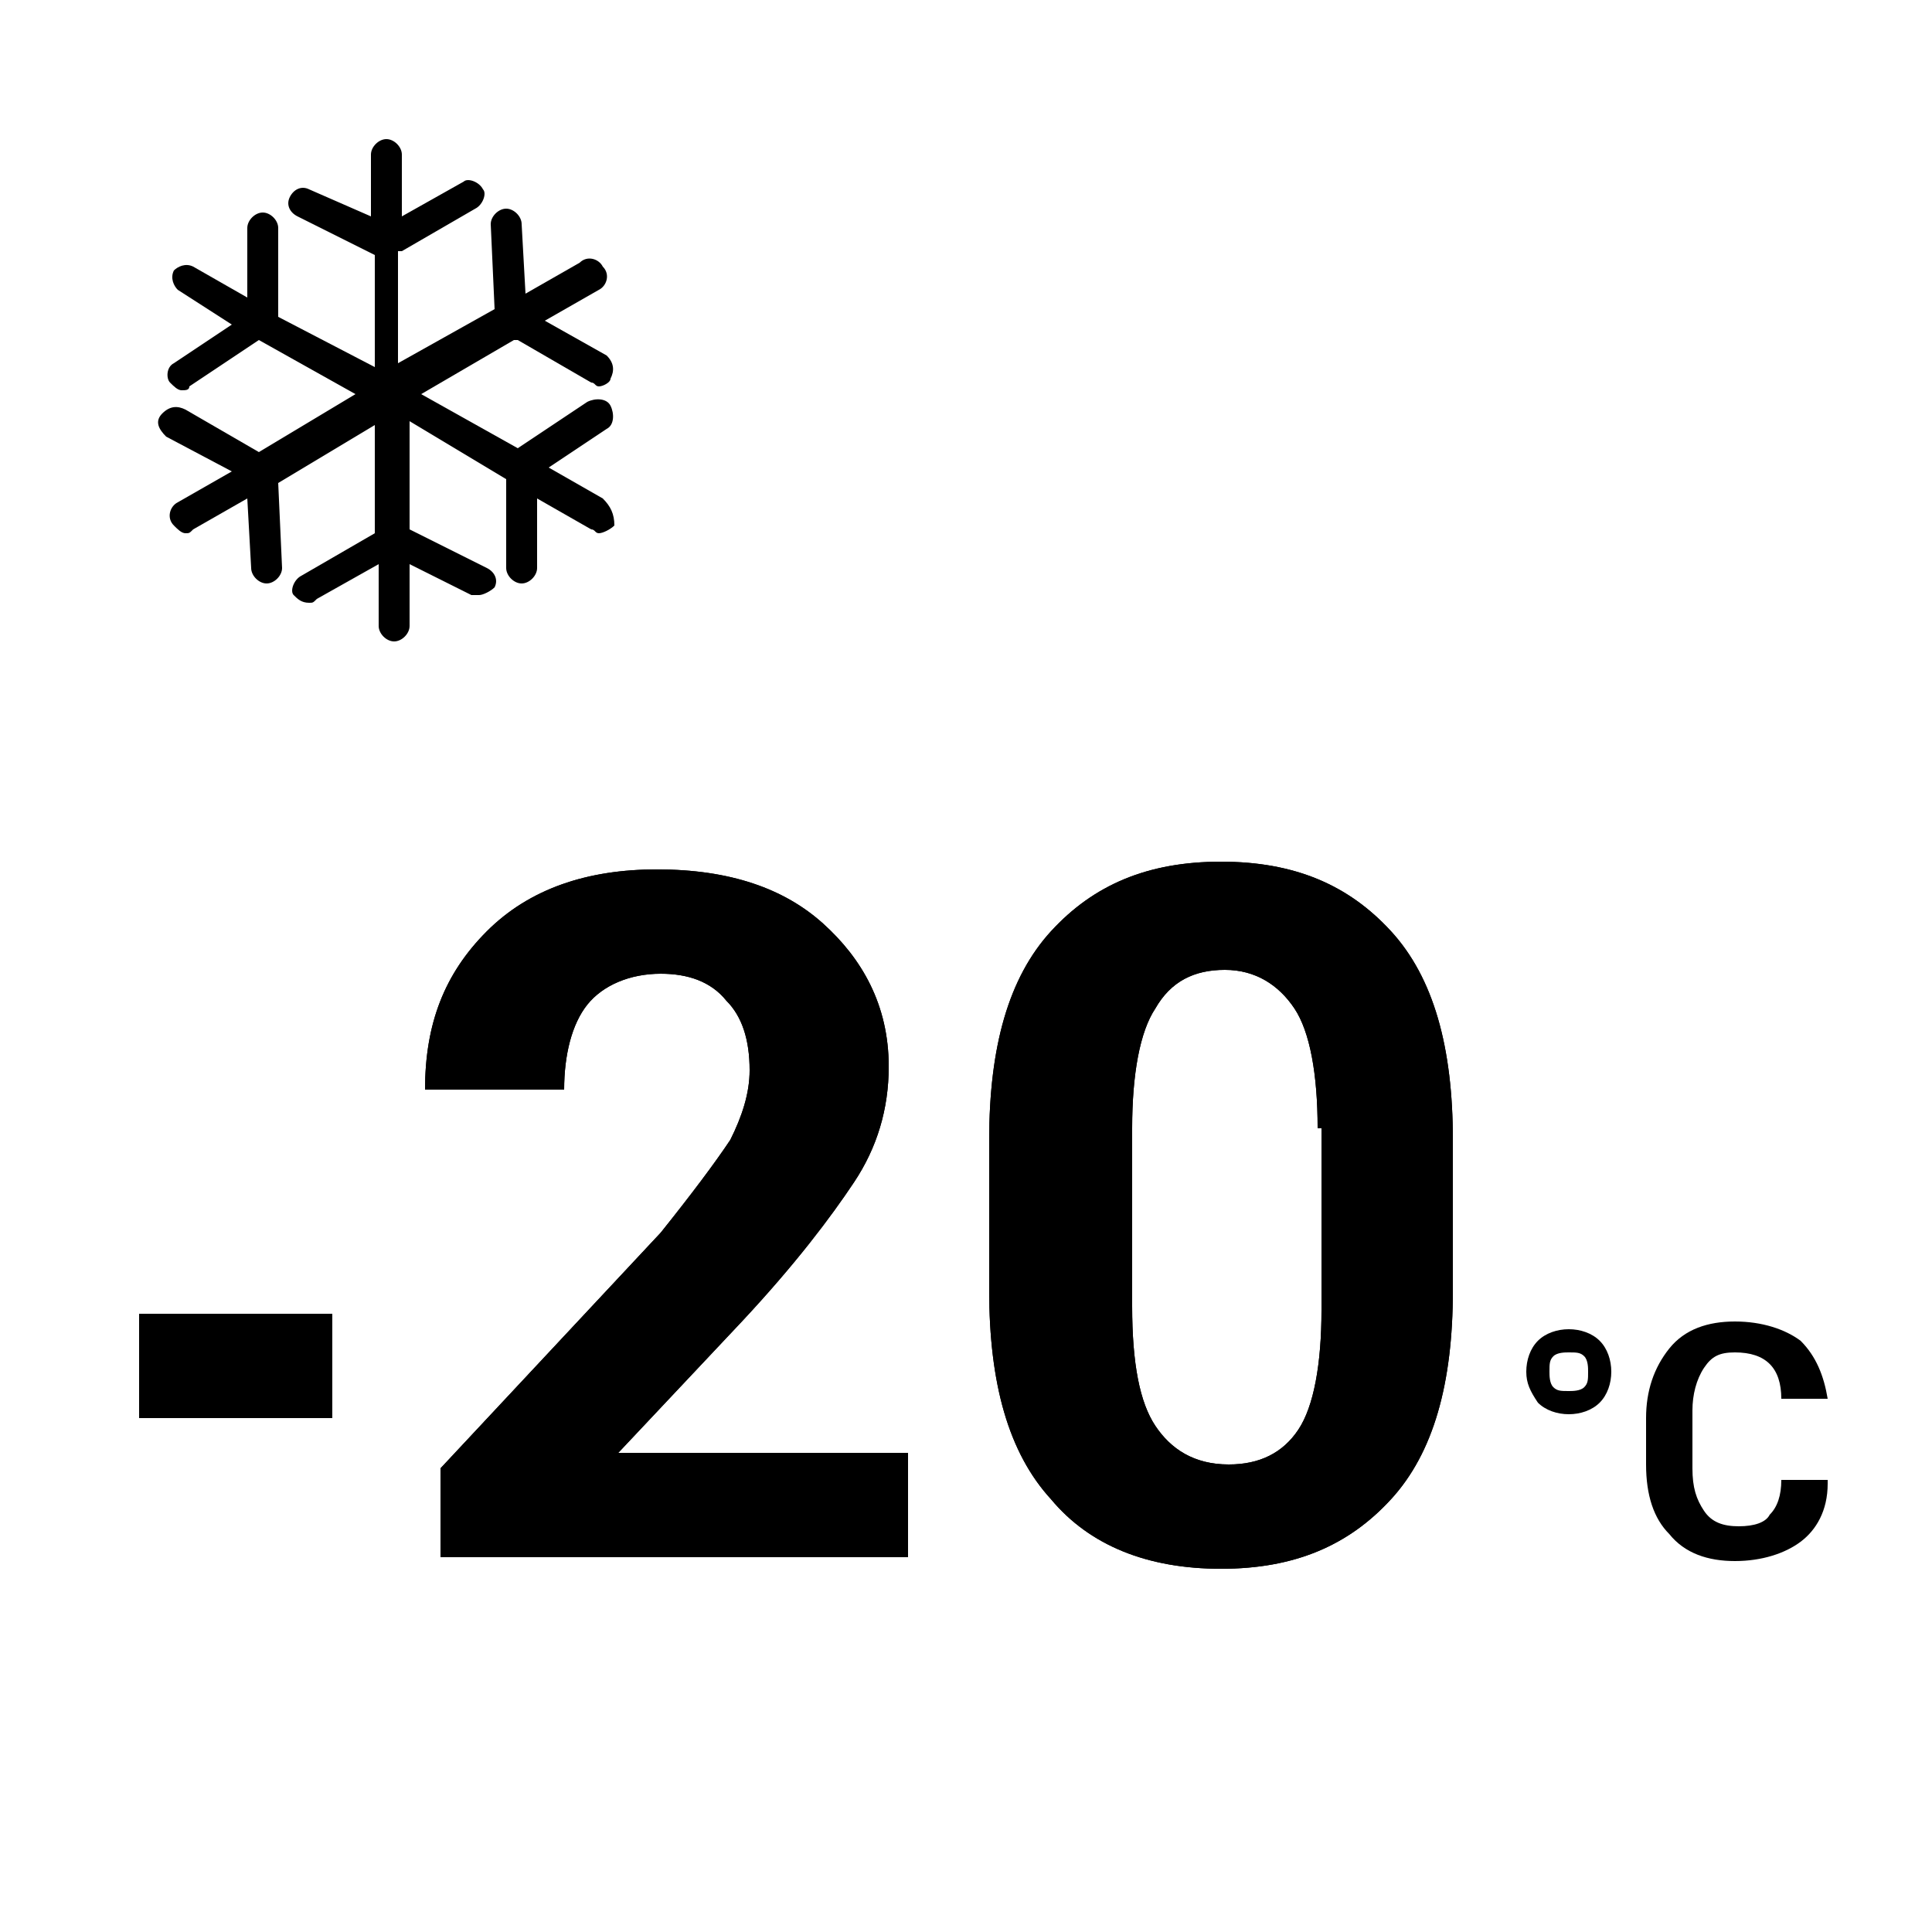
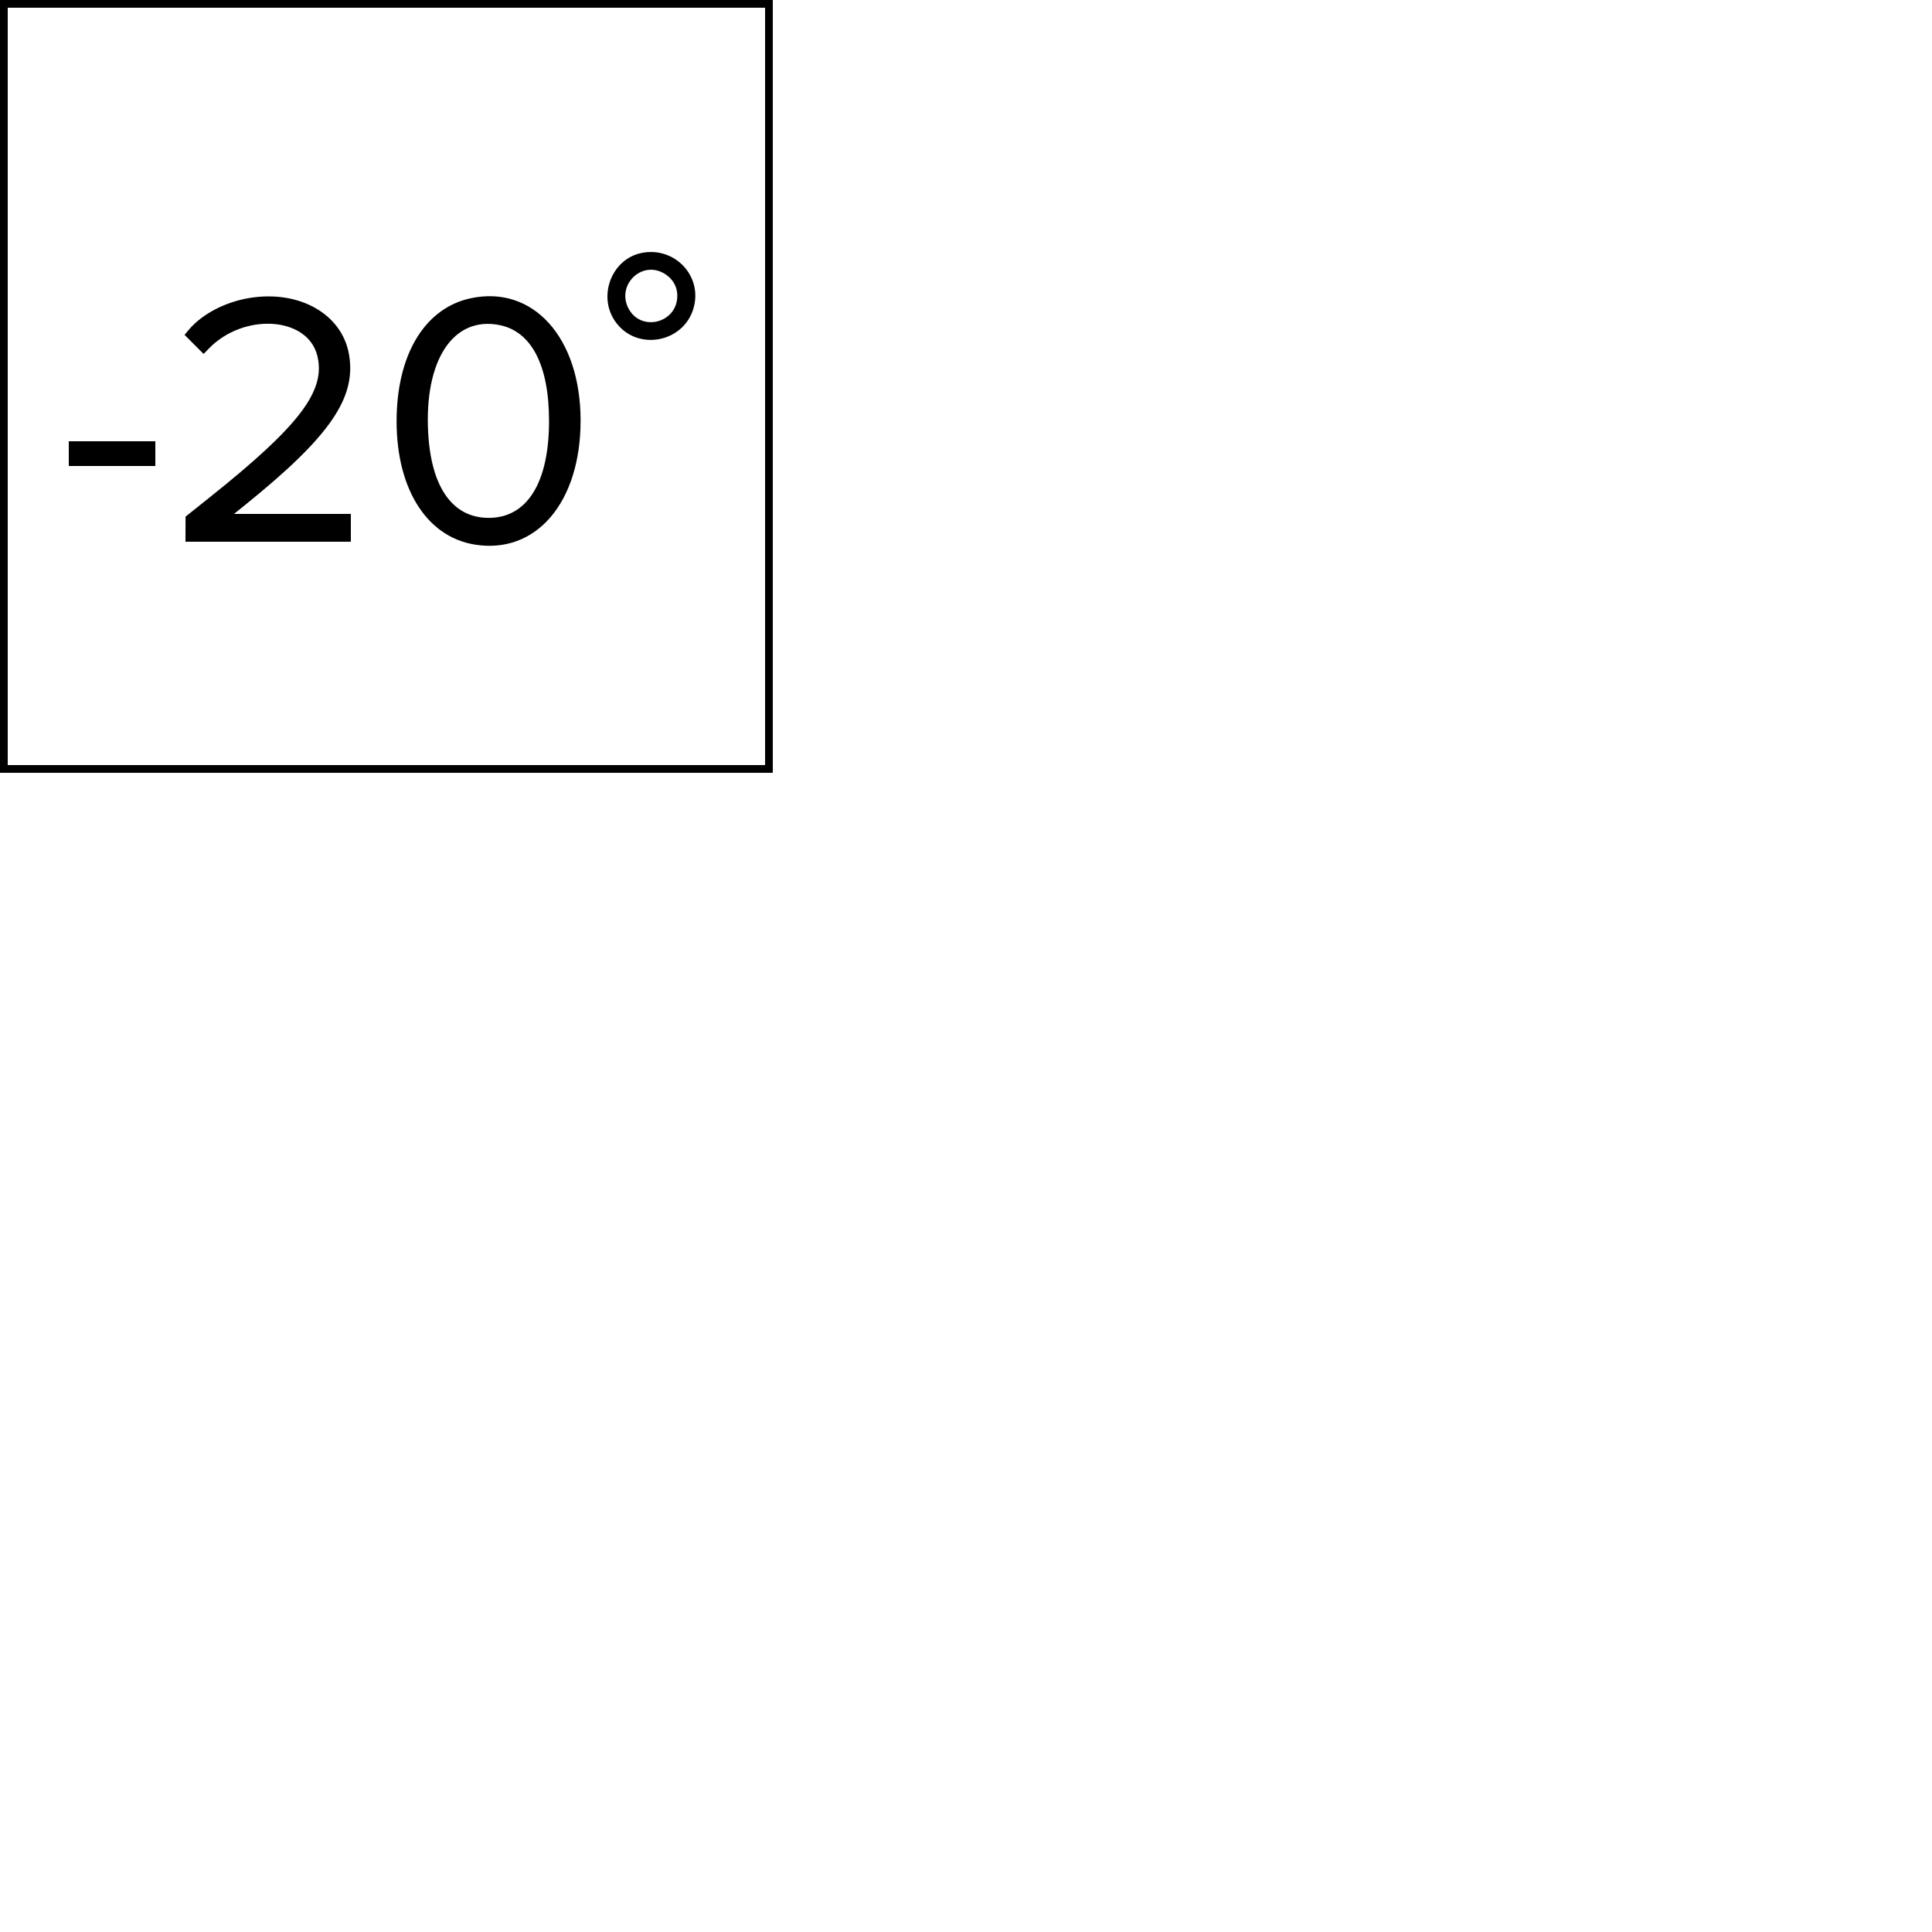
- <svg xmlns="http://www.w3.org/2000/svg" version="1.1" id="Layer_1" x="0px" y="0px" width="50px" height="50px" viewBox="0 0 50 50" enable-background="new 0 0 50 50" xml:space="preserve">
-   <g>
-     <g>
-       <g>
-         <path d="M23.5,40.3H11.4V38l5.7-6.1c0.8-1,1.4-1.8,1.8-2.4c0.3-0.6,0.5-1.2,0.5-1.8c0-0.8-0.2-1.4-0.6-1.8     c-0.4-0.5-1-0.7-1.7-0.7c-0.8,0-1.5,0.3-1.9,0.8s-0.6,1.3-0.6,2.2H11c0-1.7,0.5-3,1.6-4.1c1.1-1.1,2.6-1.6,4.4-1.6     c1.9,0,3.3,0.5,4.3,1.4S23,26,23,27.6c0,1.1-0.3,2.1-0.9,3c-0.6,0.9-1.5,2.1-2.9,3.6L16,37.6h7.5V40.3z" />
-         <path d="M37.6,33.4c0,2.4-0.5,4.2-1.6,5.4c-1.1,1.2-2.5,1.8-4.4,1.8c-1.9,0-3.4-0.6-4.4-1.8c-1.1-1.2-1.6-3-1.6-5.4v-3.9     c0-2.4,0.5-4.2,1.6-5.4c1.1-1.2,2.5-1.8,4.4-1.8c1.9,0,3.3,0.6,4.4,1.8s1.6,3,1.6,5.4V33.4z M34.1,29.2c0-1.4-0.2-2.5-0.6-3.1     c-0.4-0.6-1-1-1.8-1c-0.8,0-1.4,0.3-1.8,1c-0.4,0.6-0.6,1.7-0.6,3.1v4.6c0,1.5,0.2,2.5,0.6,3.1c0.4,0.6,1,1,1.9,1     c0.8,0,1.4-0.3,1.8-0.9s0.6-1.7,0.6-3.1V29.2z" />
-       </g>
-       <g>
-         <path d="M23.5,40.3H11.4V38l5.7-6.1c0.8-1,1.4-1.8,1.8-2.4c0.3-0.6,0.5-1.2,0.5-1.8c0-0.8-0.2-1.4-0.6-1.8     c-0.4-0.5-1-0.7-1.7-0.7c-0.8,0-1.5,0.3-1.9,0.8s-0.6,1.3-0.6,2.2H11c0-1.7,0.5-3,1.6-4.1c1.1-1.1,2.6-1.6,4.4-1.6     c1.9,0,3.3,0.5,4.3,1.4S23,26,23,27.6c0,1.1-0.3,2.1-0.9,3c-0.6,0.9-1.5,2.1-2.9,3.6L16,37.6h7.5V40.3z" />
-         <path d="M37.6,33.4c0,2.4-0.5,4.2-1.6,5.4c-1.1,1.2-2.5,1.8-4.4,1.8c-1.9,0-3.4-0.6-4.4-1.8c-1.1-1.2-1.6-3-1.6-5.4v-3.9     c0-2.4,0.5-4.2,1.6-5.4c1.1-1.2,2.5-1.8,4.4-1.8c1.9,0,3.3,0.6,4.4,1.8s1.6,3,1.6,5.4V33.4z M34.1,29.2c0-1.4-0.2-2.5-0.6-3.1     c-0.4-0.6-1-1-1.8-1c-0.8,0-1.4,0.3-1.8,1c-0.4,0.6-0.6,1.7-0.6,3.1v4.6c0,1.5,0.2,2.5,0.6,3.1c0.4,0.6,1,1,1.9,1     c0.8,0,1.4-0.3,1.8-0.9s0.6-1.7,0.6-3.1V29.2z" />
-       </g>
-     </g>
-     <rect x="3.6" y="34" width="5" height="2.7" />
-     <g>
-       <path d="M39.5,35.5c0-0.3,0.1-0.6,0.3-0.8c0.2-0.2,0.5-0.3,0.8-0.3c0.3,0,0.6,0.1,0.8,0.3c0.2,0.2,0.3,0.5,0.3,0.8    c0,0.3-0.1,0.6-0.3,0.8c-0.2,0.2-0.5,0.3-0.8,0.3c-0.3,0-0.6-0.1-0.8-0.3C39.6,36,39.5,35.8,39.5,35.5z M40.1,35.5    c0,0.1,0,0.3,0.1,0.4s0.2,0.1,0.4,0.1c0.1,0,0.3,0,0.4-0.1c0.1-0.1,0.1-0.2,0.1-0.4c0-0.1,0-0.3-0.1-0.4s-0.2-0.1-0.4-0.1    c-0.1,0-0.3,0-0.4,0.1S40.1,35.3,40.1,35.5z" />
-       <path d="M47.3,38.4c0,0.7-0.3,1.2-0.7,1.5s-1,0.5-1.7,0.5c-0.7,0-1.3-0.2-1.7-0.7c-0.4-0.4-0.6-1-0.6-1.8v-1.2    c0-0.7,0.2-1.3,0.6-1.8s1-0.7,1.7-0.7c0.7,0,1.3,0.2,1.7,0.5c0.4,0.4,0.6,0.9,0.7,1.5h-1.2c0-0.4-0.1-0.7-0.3-0.9    s-0.5-0.3-0.9-0.3c-0.4,0-0.6,0.1-0.8,0.4s-0.3,0.7-0.3,1.1V38c0,0.5,0.1,0.8,0.3,1.1c0.2,0.3,0.5,0.4,0.9,0.4    c0.4,0,0.7-0.1,0.8-0.3c0.2-0.2,0.3-0.5,0.3-0.9H47.3z" />
-     </g>
-     <path d="M15.6,12.9l-1.4-0.8l1.5-1c0.2-0.1,0.2-0.4,0.1-0.6c-0.1-0.2-0.4-0.2-0.6-0.1l-1.8,1.2c0,0,0,0,0,0l-2.5-1.4l2.4-1.4   c0,0,0,0,0.1,0l1.9,1.1c0.1,0,0.1,0.1,0.2,0.1c0.1,0,0.3-0.1,0.3-0.2c0.1-0.2,0.1-0.4-0.1-0.6l-1.6-0.9l1.4-0.8   c0.2-0.1,0.3-0.4,0.1-0.6c-0.1-0.2-0.4-0.3-0.6-0.1l-1.4,0.8l-0.1-1.8c0-0.2-0.2-0.4-0.4-0.4c-0.2,0-0.4,0.2-0.4,0.4l0.1,2.2   c0,0,0,0,0,0l-2.5,1.4l0-2.9c0,0,0,0,0.1,0l1.9-1.1c0.2-0.1,0.3-0.4,0.2-0.5c-0.1-0.2-0.4-0.3-0.5-0.2l-1.6,0.9l0-1.6   c0-0.2-0.2-0.4-0.4-0.4h0c-0.2,0-0.4,0.2-0.4,0.4l0,1.6L8,4.9c-0.2-0.1-0.4,0-0.5,0.2c-0.1,0.2,0,0.4,0.2,0.5l2,1c0,0,0,0,0,0   l0,2.9L7.2,8.2c0,0,0,0,0-0.1l0-2.2c0-0.2-0.2-0.4-0.4-0.4c-0.2,0-0.4,0.2-0.4,0.4l0,1.8L5,6.9c-0.2-0.1-0.4,0-0.5,0.1   c-0.1,0.2,0,0.4,0.1,0.5L6,8.4l-1.5,1C4.3,9.5,4.3,9.8,4.4,9.9c0.1,0.1,0.2,0.2,0.3,0.2c0.1,0,0.2,0,0.2-0.1l1.8-1.2c0,0,0,0,0,0   l2.5,1.4l-2.5,1.5c0,0,0,0,0,0l-1.9-1.1c-0.2-0.1-0.4-0.1-0.6,0.1s-0.1,0.4,0.1,0.6L6,12.2L4.6,13c-0.2,0.1-0.3,0.4-0.1,0.6   c0.1,0.1,0.2,0.2,0.3,0.2c0.1,0,0.1,0,0.2-0.1l1.4-0.8l0.1,1.8c0,0.2,0.2,0.4,0.4,0.4c0,0,0,0,0,0c0.2,0,0.4-0.2,0.4-0.4l-0.1-2.2   c0,0,0,0,0,0L9.7,11l0,2.8c0,0,0,0,0,0l-1.9,1.1c-0.2,0.1-0.3,0.4-0.2,0.5c0.1,0.1,0.2,0.2,0.4,0.2c0.1,0,0.1,0,0.2-0.1l1.6-0.9   l0,1.6c0,0.2,0.2,0.4,0.4,0.4h0c0.2,0,0.4-0.2,0.4-0.4l0-1.6l1.6,0.8c0.1,0,0.1,0,0.2,0c0.1,0,0.3-0.1,0.4-0.2   c0.1-0.2,0-0.4-0.2-0.5l-2-1c0,0,0,0,0,0l0-2.8l2.5,1.5c0,0,0,0,0,0.1l0,2.2c0,0.2,0.2,0.4,0.4,0.4h0c0.2,0,0.4-0.2,0.4-0.4l0-1.8   l1.4,0.8c0.1,0,0.1,0.1,0.2,0.1c0.1,0,0.3-0.1,0.4-0.2C15.9,13.3,15.8,13.1,15.6,12.9z" />
+ <svg xmlns="http://www.w3.org/2000/svg" id="svg" version="1.1" width="1000" height="1000">
+   <g id="svgg">
+     <path id="path0" d="M0.000 200.000 L 0.000 400.000 200.000 400.000 L 400.000 400.000 400.000 200.000 L 400.000 0.000 200.000 0.000 L 0.000 0.000 0.000 200.000 M396.000 200.000 L 396.000 396.000 200.000 396.000 L 4.000 396.000 4.000 200.000 L 4.000 4.000 200.000 4.000 L 396.000 4.000 396.000 200.000 M331.764 130.994 C 316.606 134.292,309.394 153.080,318.274 166.136 C 329.461 182.585,355.294 177.348,359.398 157.800 C 362.808 141.557,348.226 127.412,331.764 130.994 M343.176 141.220 C 347.842 143.707,350.552 148.023,350.572 153.000 C 350.629 167.378,331.433 172.122,325.117 159.292 C 319.333 147.542,331.741 135.125,343.176 141.220 M129.400 154.189 C 116.602 156.230,104.462 162.592,97.575 170.869 L 95.533 173.322 100.461 178.262 L 105.389 183.201 108.113 180.395 C 126.185 161.778,158.971 163.820,164.171 183.886 C 168.884 202.078,155.269 220.126,108.922 257.121 L 96.045 267.400 96.022 273.900 L 96.000 280.400 138.800 280.400 L 181.600 280.400 181.600 273.200 L 181.600 266.000 151.366 266.000 L 121.133 266.000 126.666 261.539 C 170.712 226.029,184.599 205.919,180.634 183.390 C 176.972 162.585,155.062 150.097,129.400 154.189 M243.600 154.386 C 220.668 159.308,206.277 181.950,205.327 214.600 C 204.259 251.308,220.019 277.627,245.600 281.855 C 277.428 287.114,300.547 260.061,300.512 217.600 C 300.477 174.728,275.918 147.450,243.600 154.386 M258.265 168.193 C 275.044 171.365,284.198 188.956,284.182 218.000 C 284.165 249.950,272.759 268.144,252.804 268.052 C 234.310 267.968,223.217 252.337,221.631 224.126 C 219.519 186.542,234.481 163.696,258.265 168.193 M35.600 234.800 L 35.600 241.200 58.000 241.200 L 80.400 241.200 80.400 234.800 L 80.400 228.400 58.000 228.400 L 35.600 228.400 35.600 234.800 " stroke="none" fill="#000000" fill-rule="evenodd" />
  </g>
</svg>
